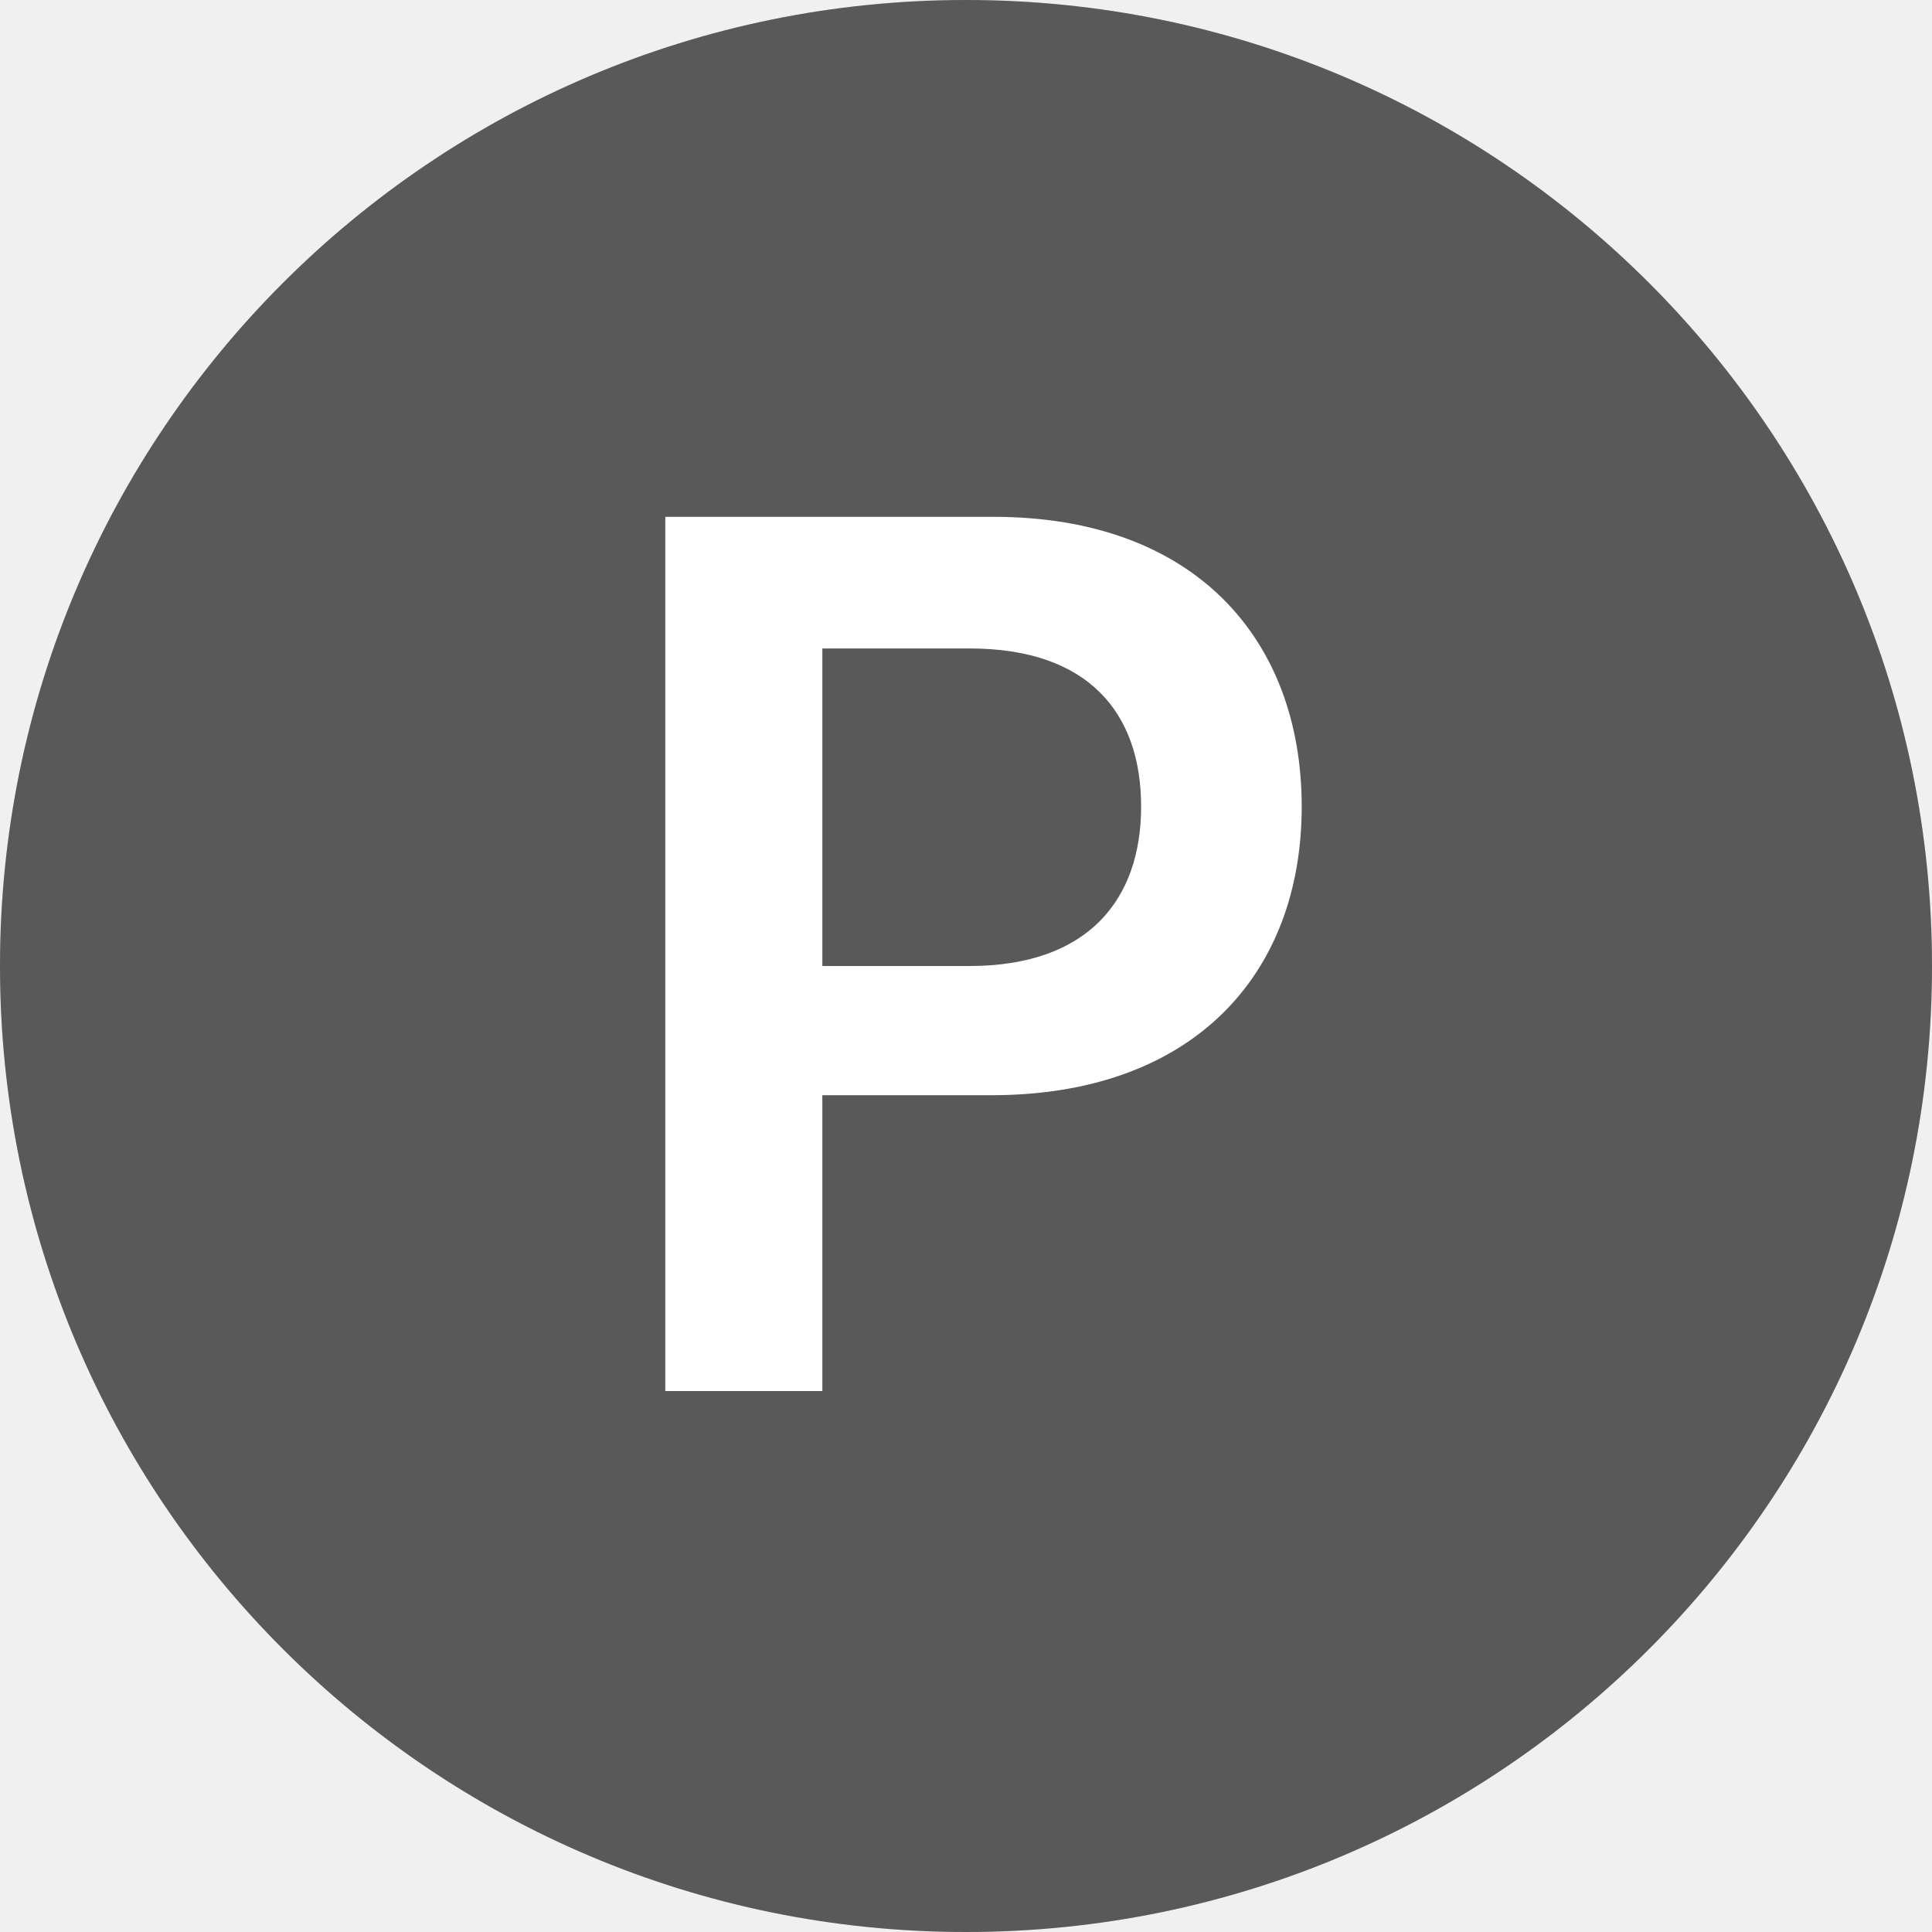
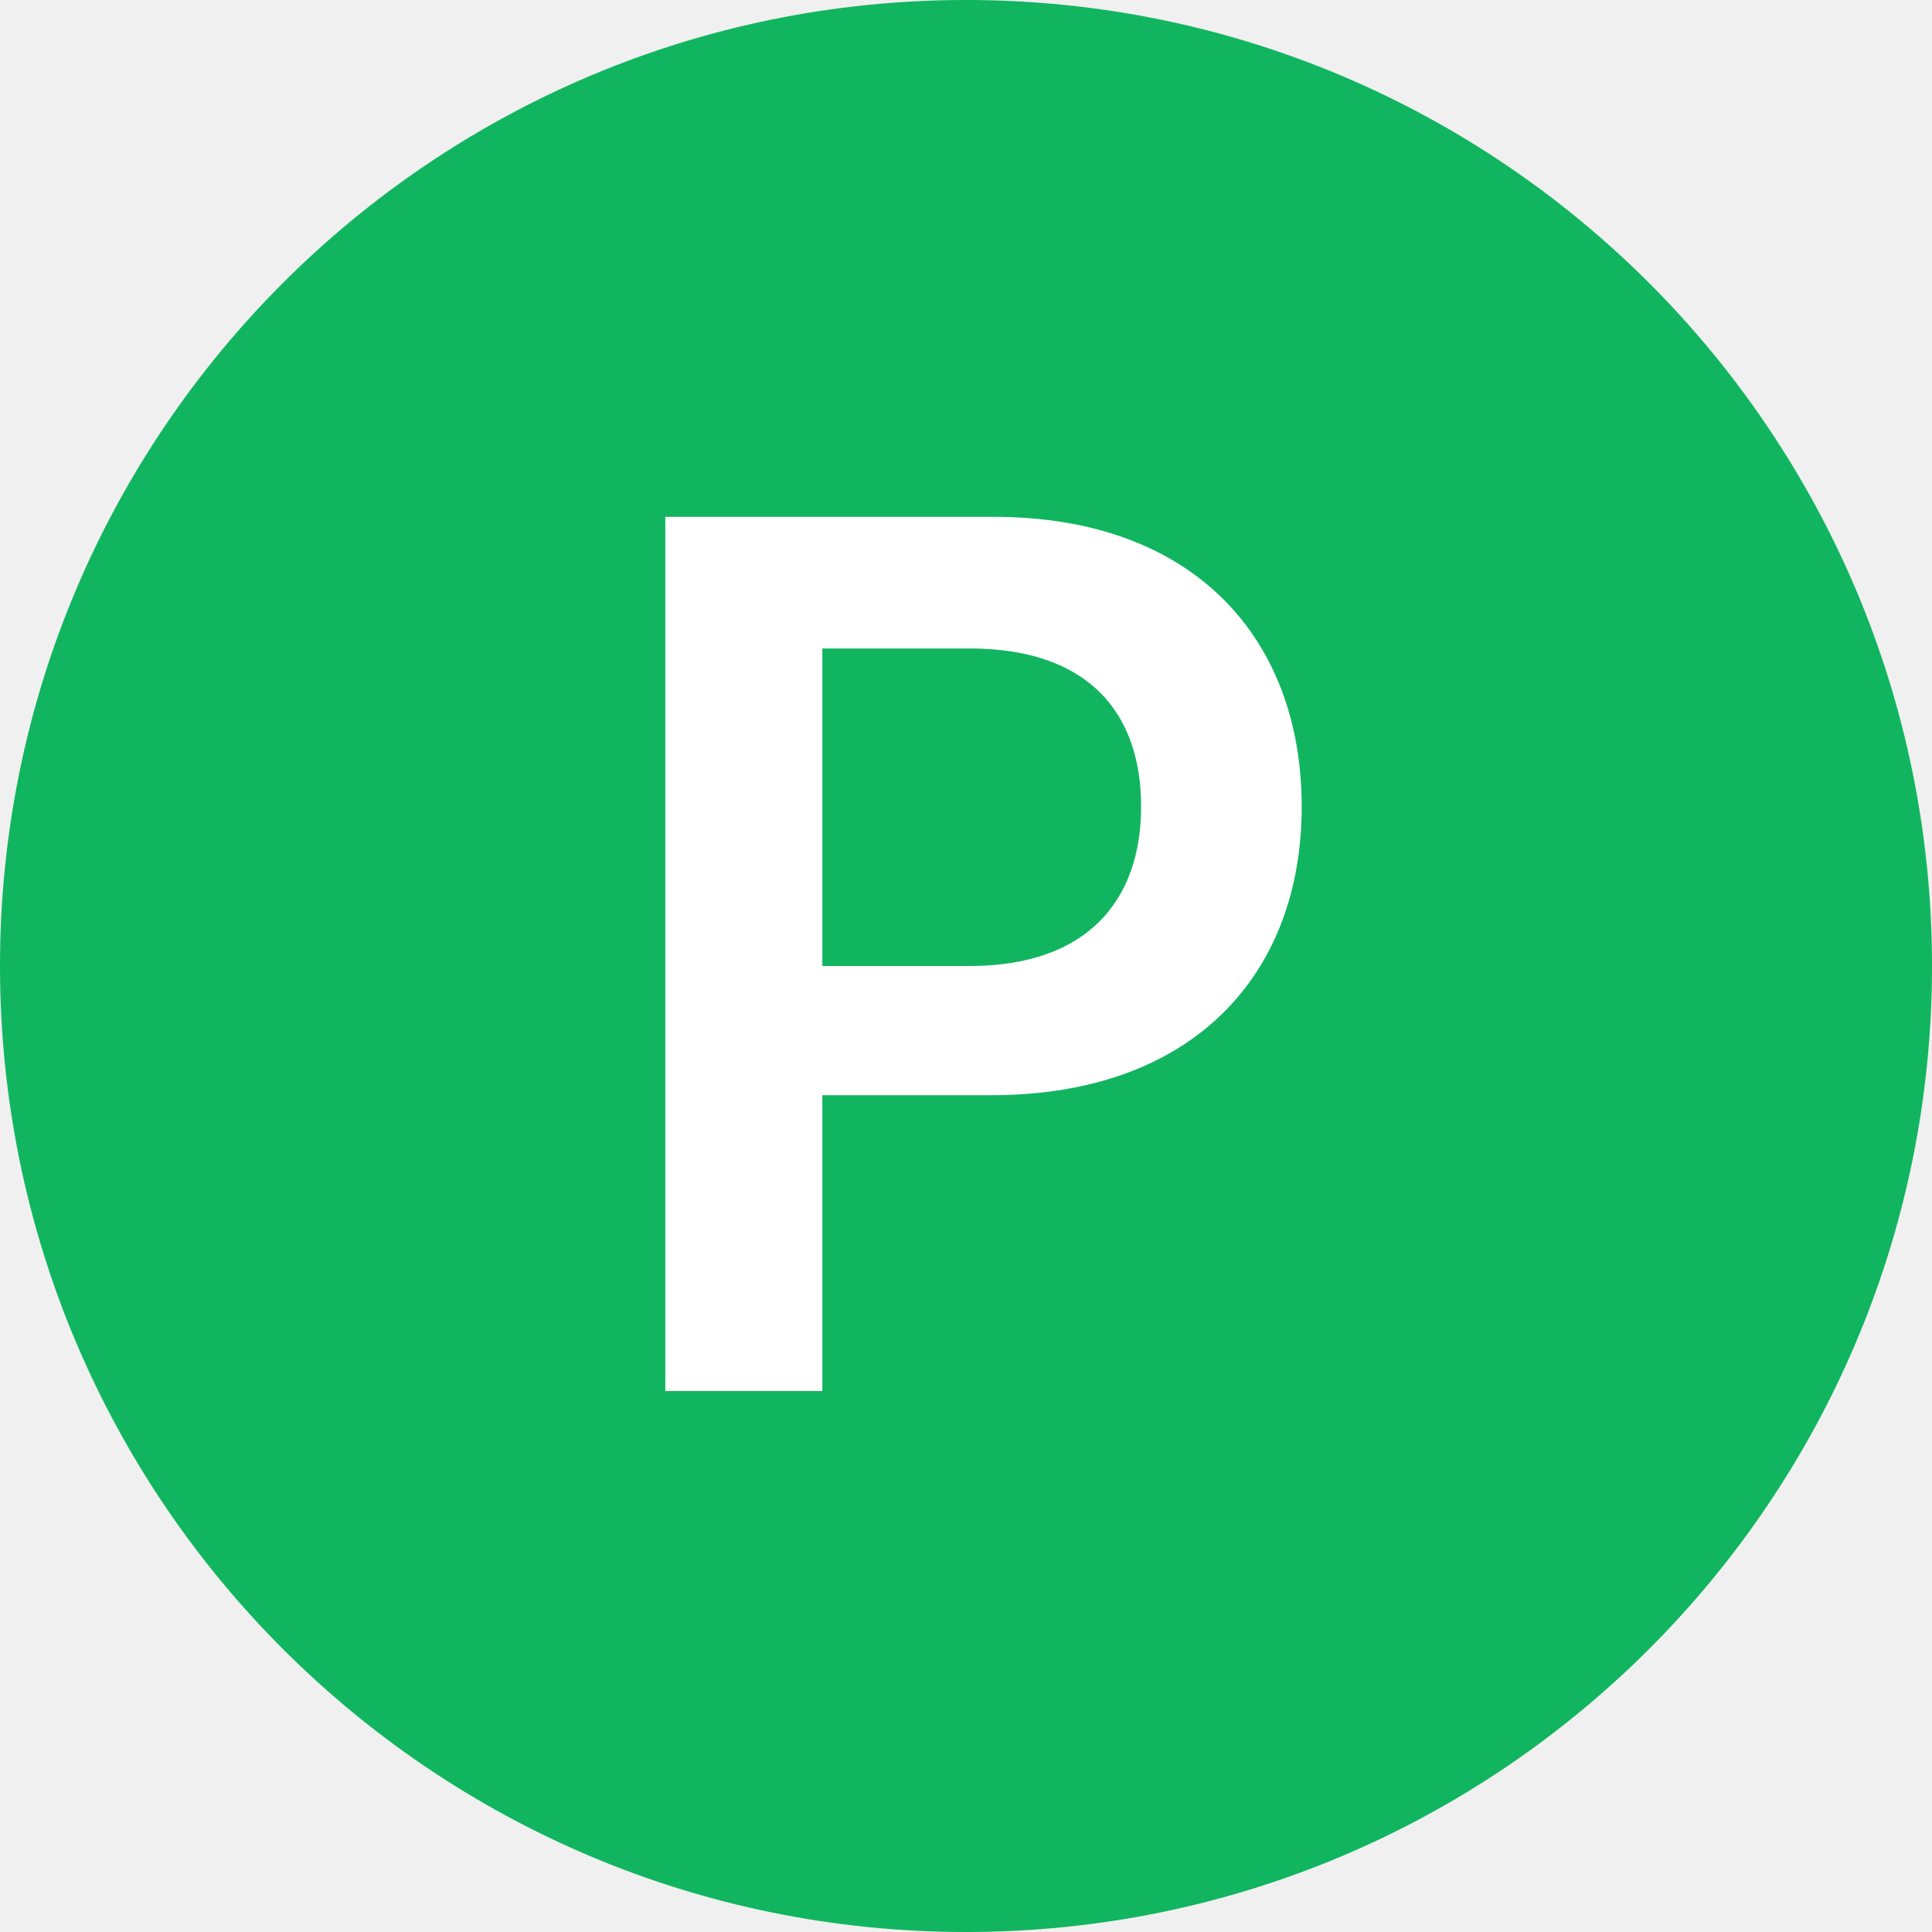
<svg xmlns="http://www.w3.org/2000/svg" width="25" height="25" viewBox="0 0 25 25" fill="none">
-   <rect width="25" height="25" rx="12.5" fill="#6F6F6F" />
-   <rect width="25" height="25" rx="12.5" fill="black" fill-opacity="0.2" />
+   <rect width="25" height="25" rx="12.5" fill="#11B55F" />
  <path d="M8.609 18V6.688H12.859C15.453 6.688 16.844 8.266 16.844 10.438C16.844 12.609 15.438 14.172 12.828 14.172H10.641V18H8.609ZM10.641 12.5H12.547C14.078 12.5 14.766 11.641 14.766 10.438C14.766 9.219 14.078 8.391 12.547 8.391H10.641V12.5Z" fill="white" />
</svg>
